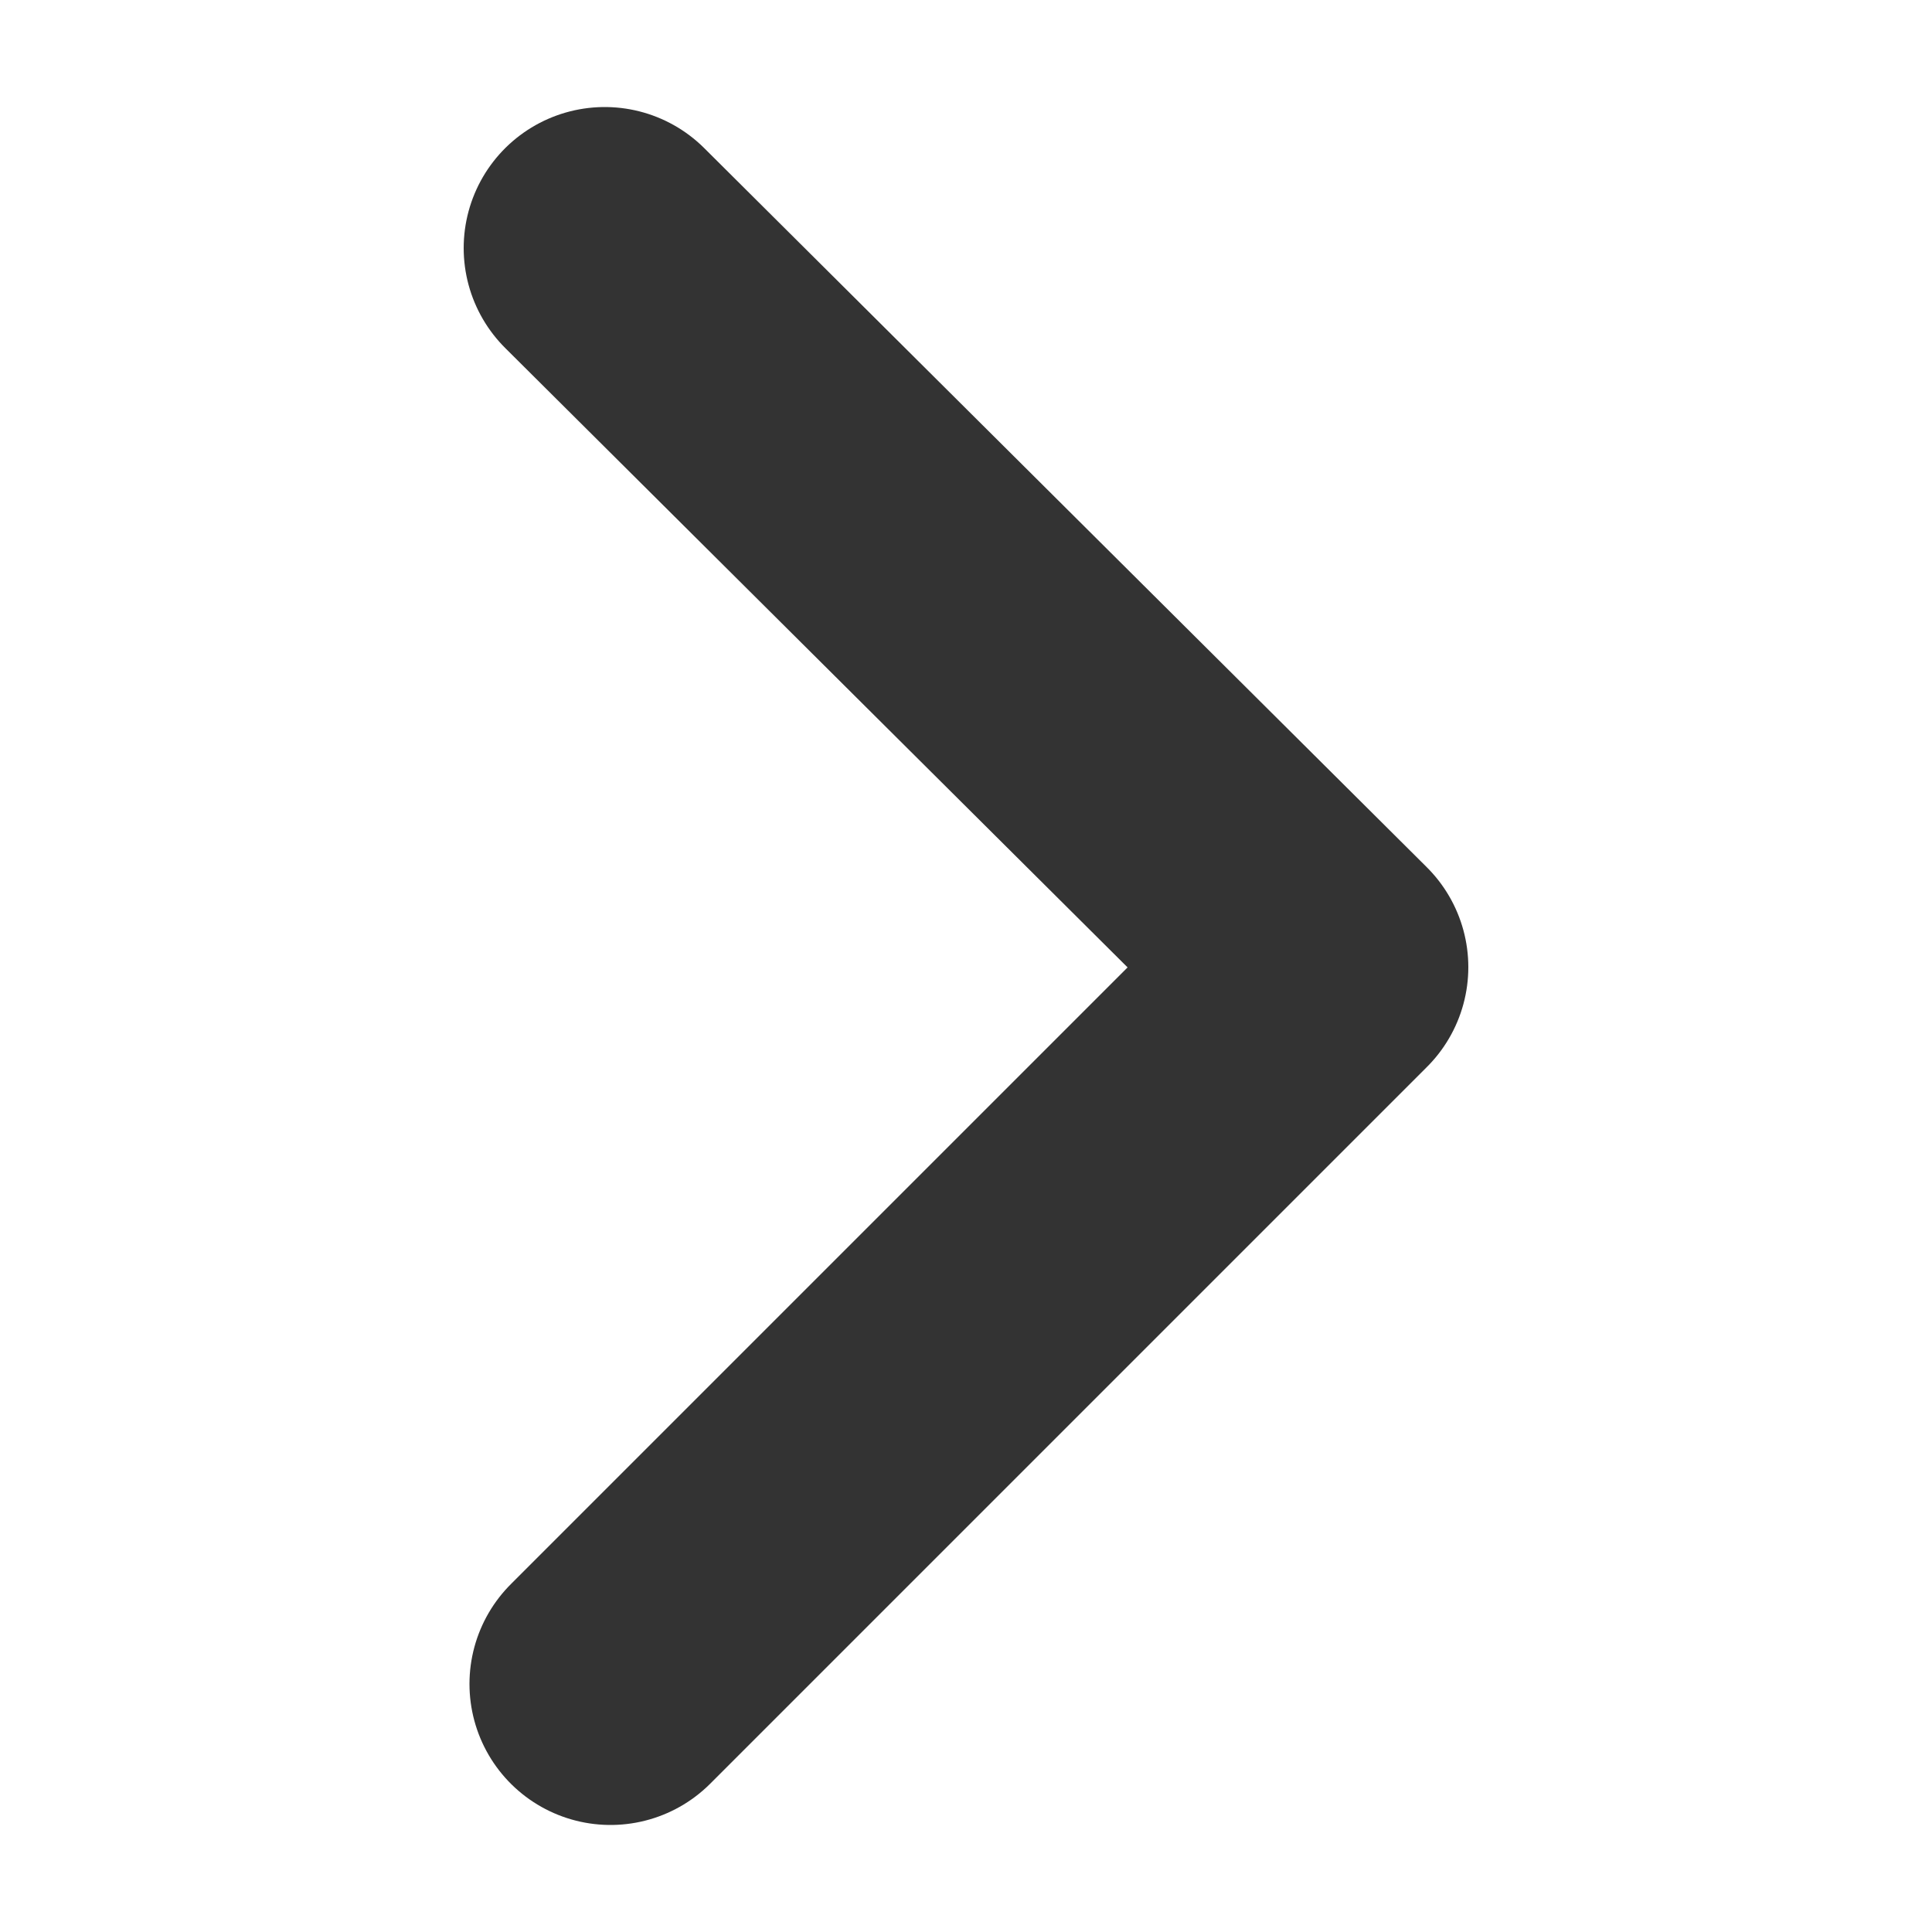
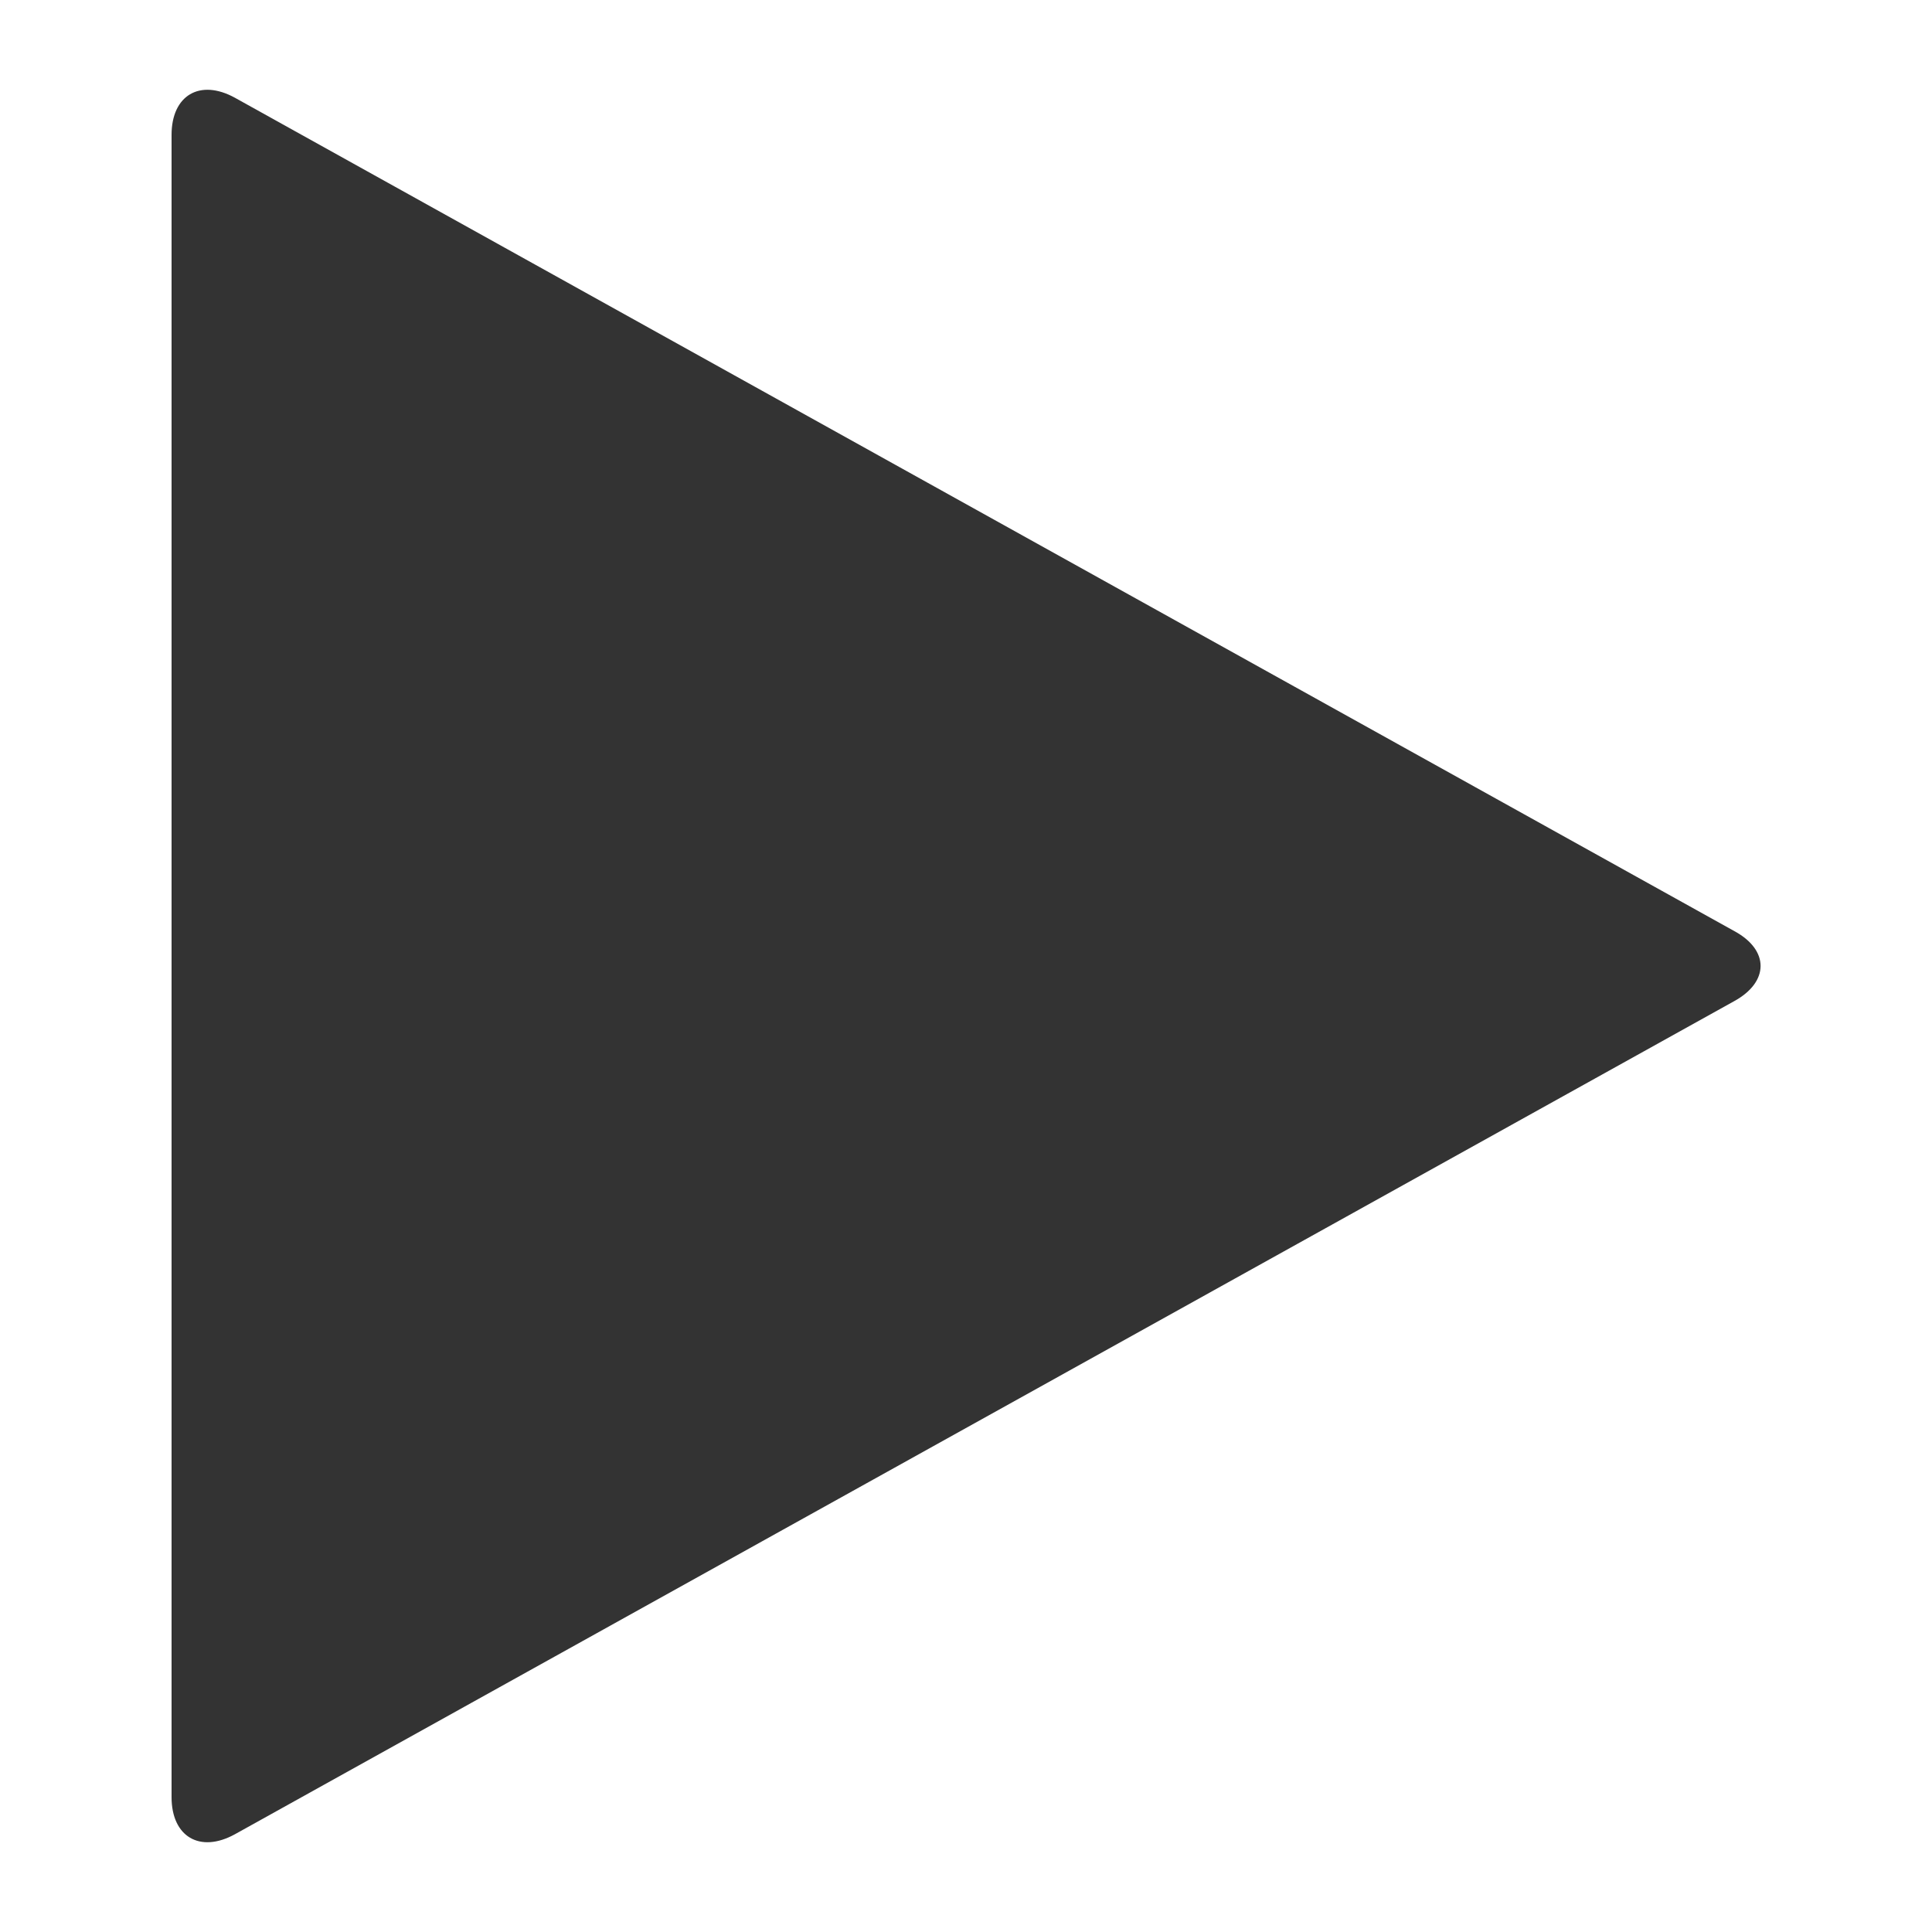
- <svg id="icon-redo" viewBox="0 0 500 500">
+ <svg xmlns="http://www.w3.org/2000/svg" version="1.1" id="icon-redo" x="0px" y="0px" viewBox="0 0 500 500" style="enable-background:new 0 0 500 500;" xml:space="preserve">
  <style type="text/css">
- 		.st0{fill:none;stroke:#333333;stroke-width:73;stroke-linecap:round;stroke-linejoin:round;}
- 	</style>
-   <polyline class="st0" points="158,435.8 343.5,250.3 156.5,64.2 " />
+ 	.st0{fill:#333333;}
+ </style>
+   <path class="st0" d="M448.8,259.1L60.8,474.7c-9.1,5-16.4,0.6-16.4-9.6V34.9c0-10.2,7.3-14.6,16.4-9.6l388.1,215.7  C457.9,245.9,457.9,254.1,448.8,259.1L448.8,259.1z" />
</svg>
